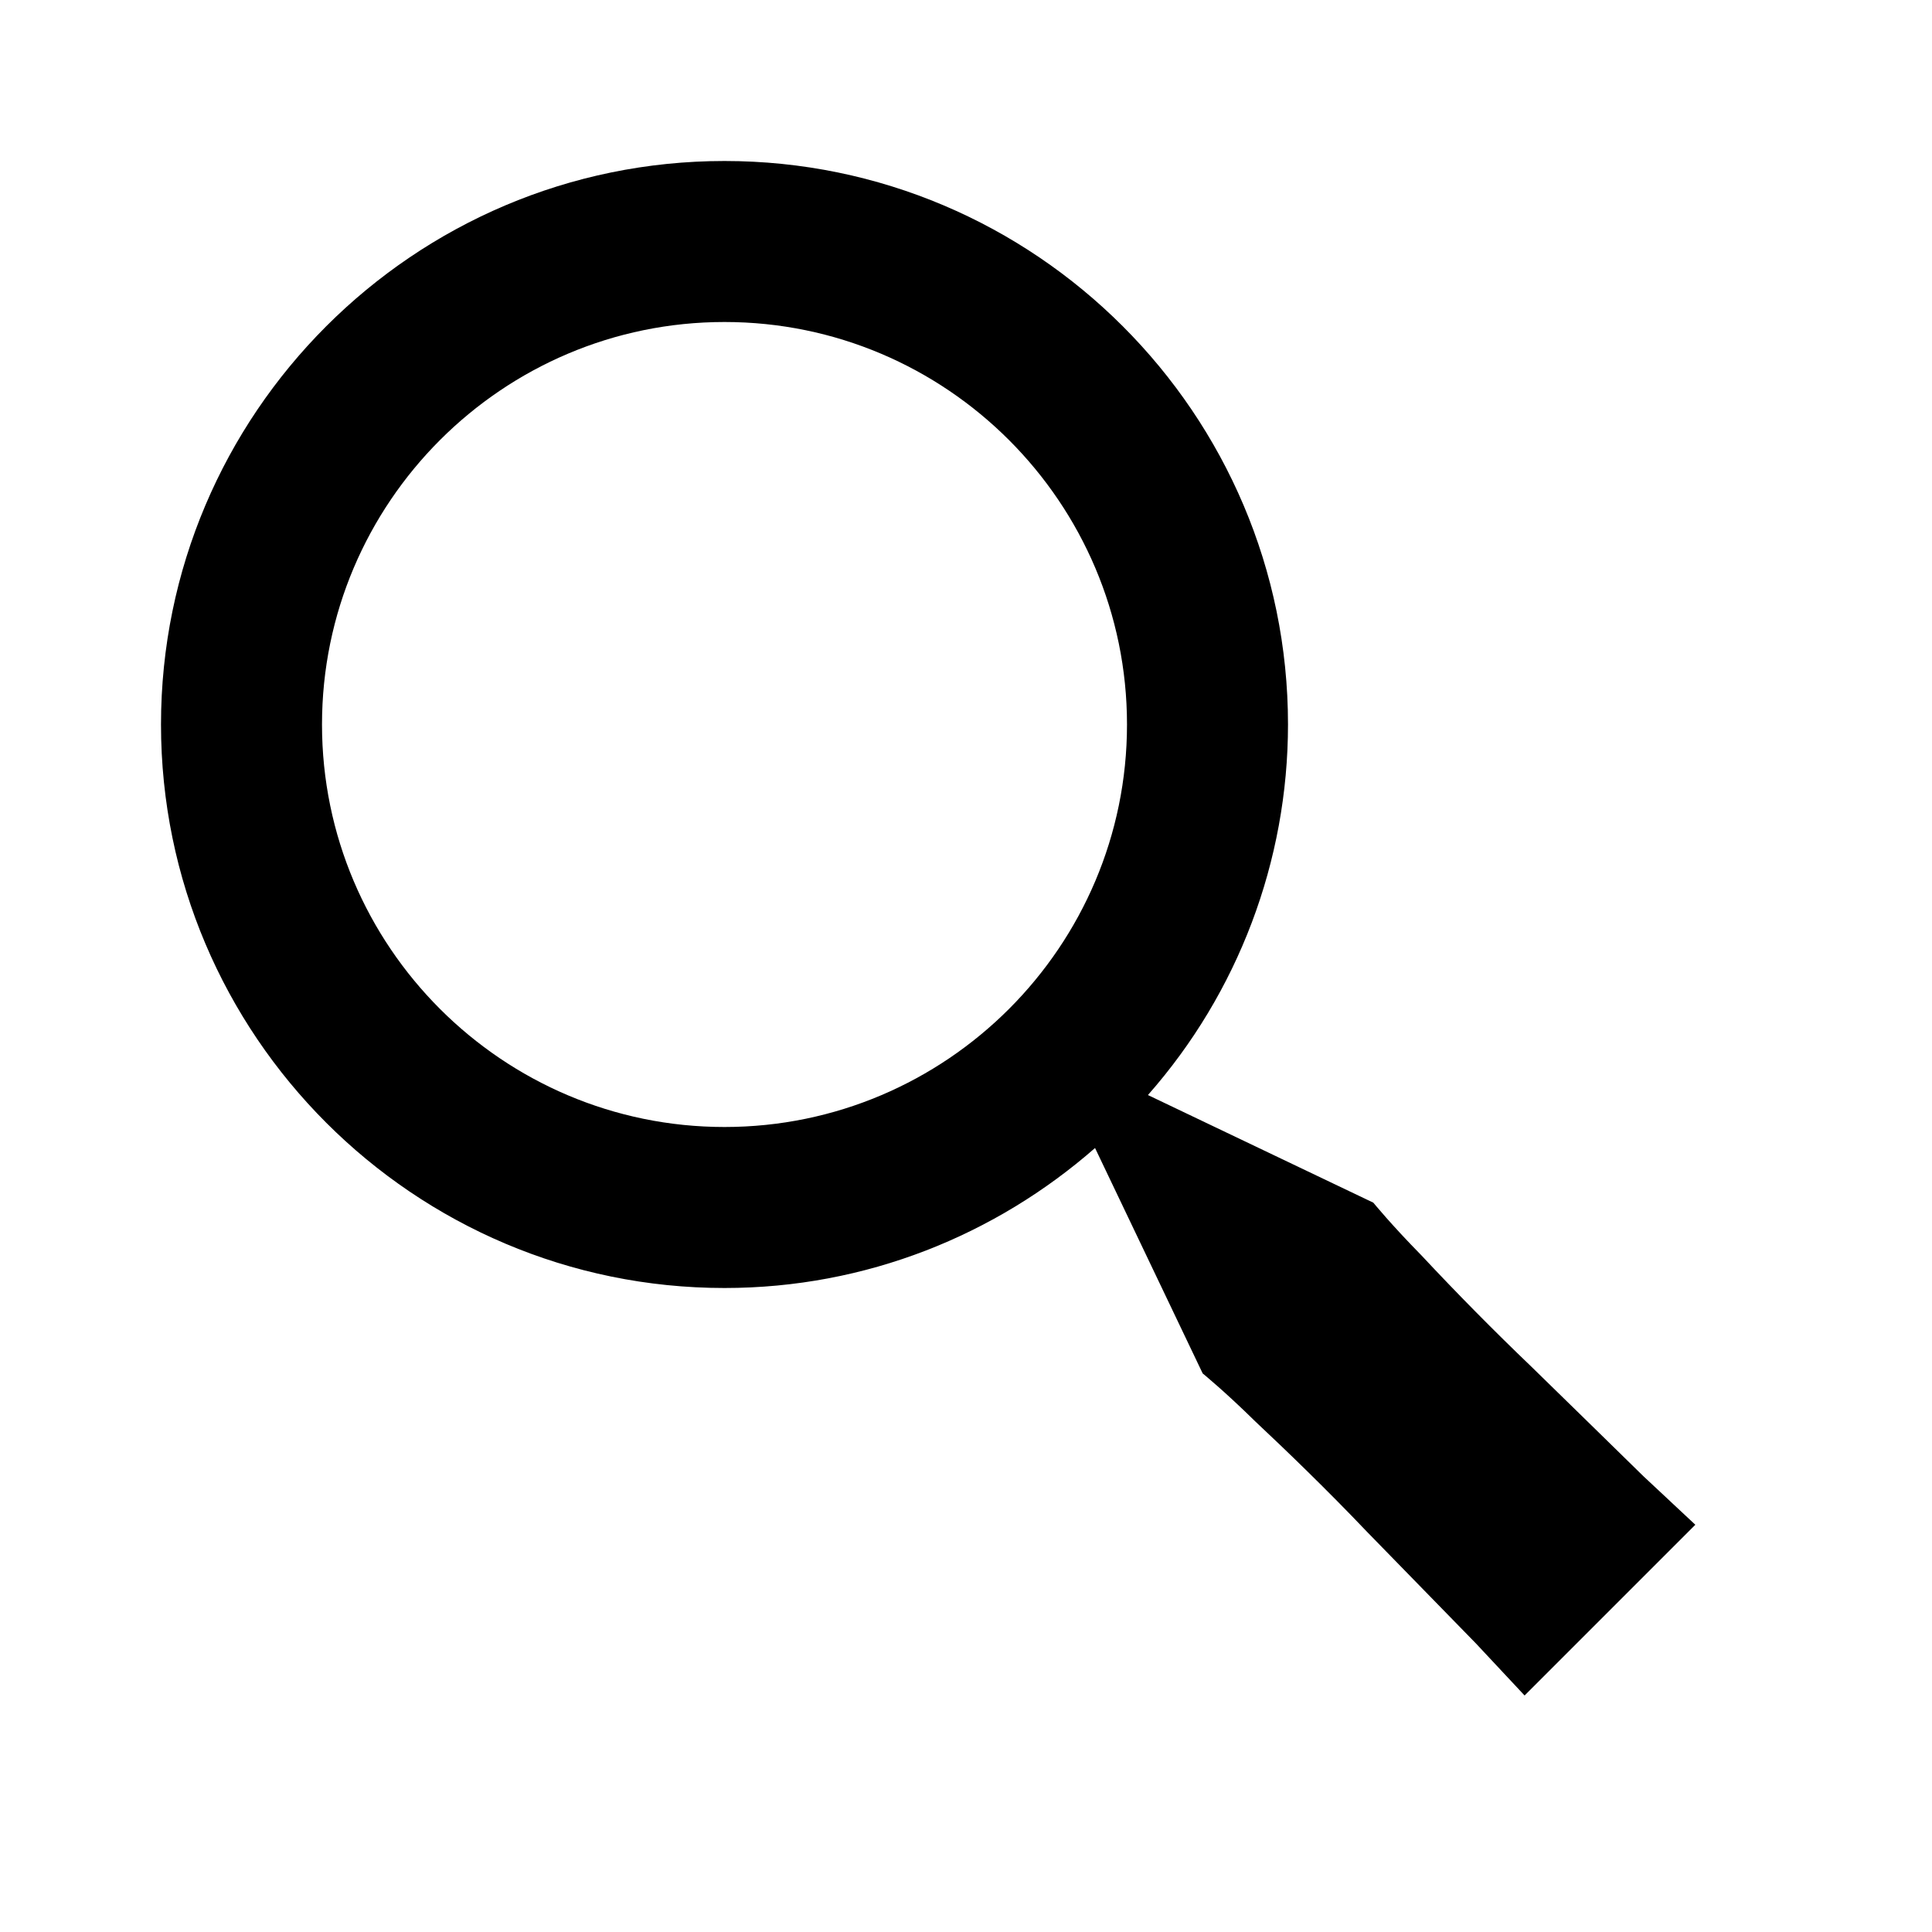
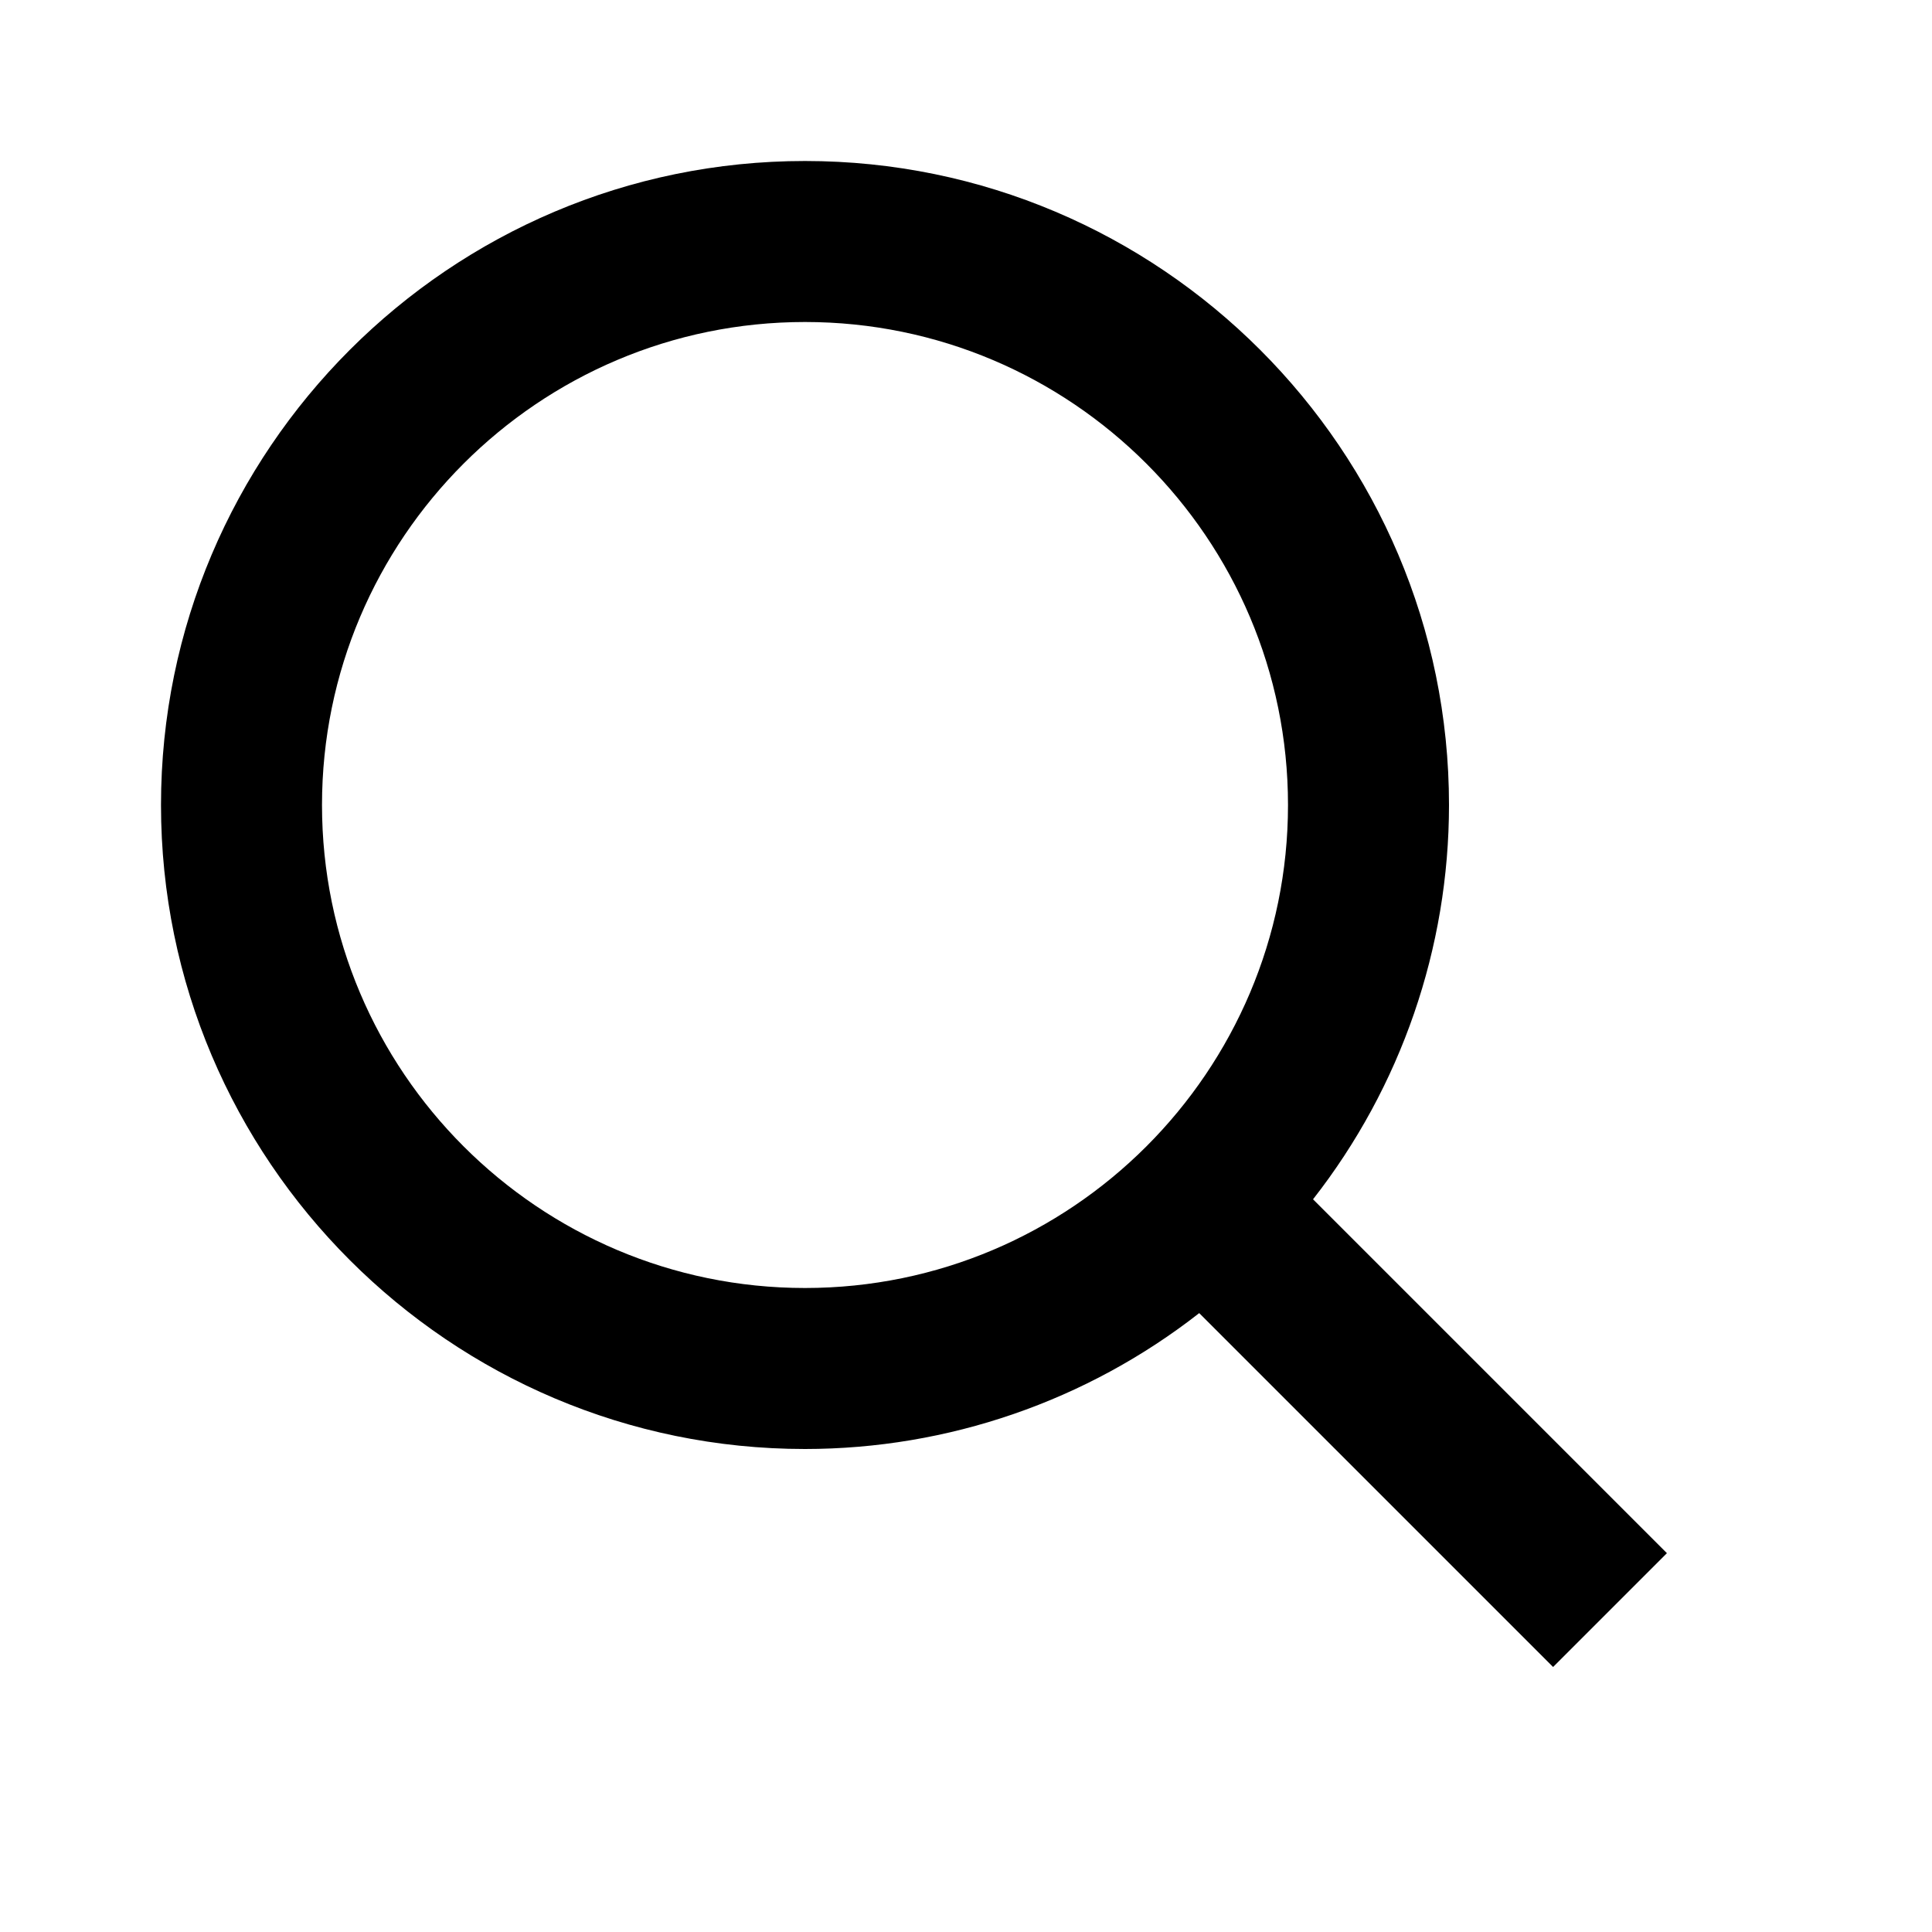
<svg xmlns="http://www.w3.org/2000/svg" width="24" height="24" viewBox="0 0 24 24">
-   <path d="M19.023 16.977a35.13 35.13 0 0 1-1.367-1.384c-.372-.378-.596-.653-.596-.653l-2.8-1.337A6.962 6.962 0 0 0 16 9c0-3.859-3.14-7-7-7S2 5.141 2 9s3.14 7 7 7c1.763 0 3.37-.66 4.603-1.739l1.337 2.8s.275.224.653.596c.387.363.896.854 1.384 1.367l1.358 1.392.604.646 2.121-2.121-.646-.604c-.379-.372-.885-.866-1.391-1.36zM9 14c-2.757 0-5-2.243-5-5s2.243-5 5-5 5 2.243 5 5-2.243 5-5 5z" />
+   <path d="M10 18a7.952 7.952 0 0 0 4.897-1.688l4.396 4.396 1.414-1.414-4.396-4.396A7.952 7.952 0 0 0 18 10c0-4.411-3.589-8-8-8s-8 3.589-8 8 3.589 8 8 8zm0-14c3.309 0 6 2.691 6 6s-2.691 6-6 6-6-2.691-6-6 2.691-6 6-6z" />
</svg>
